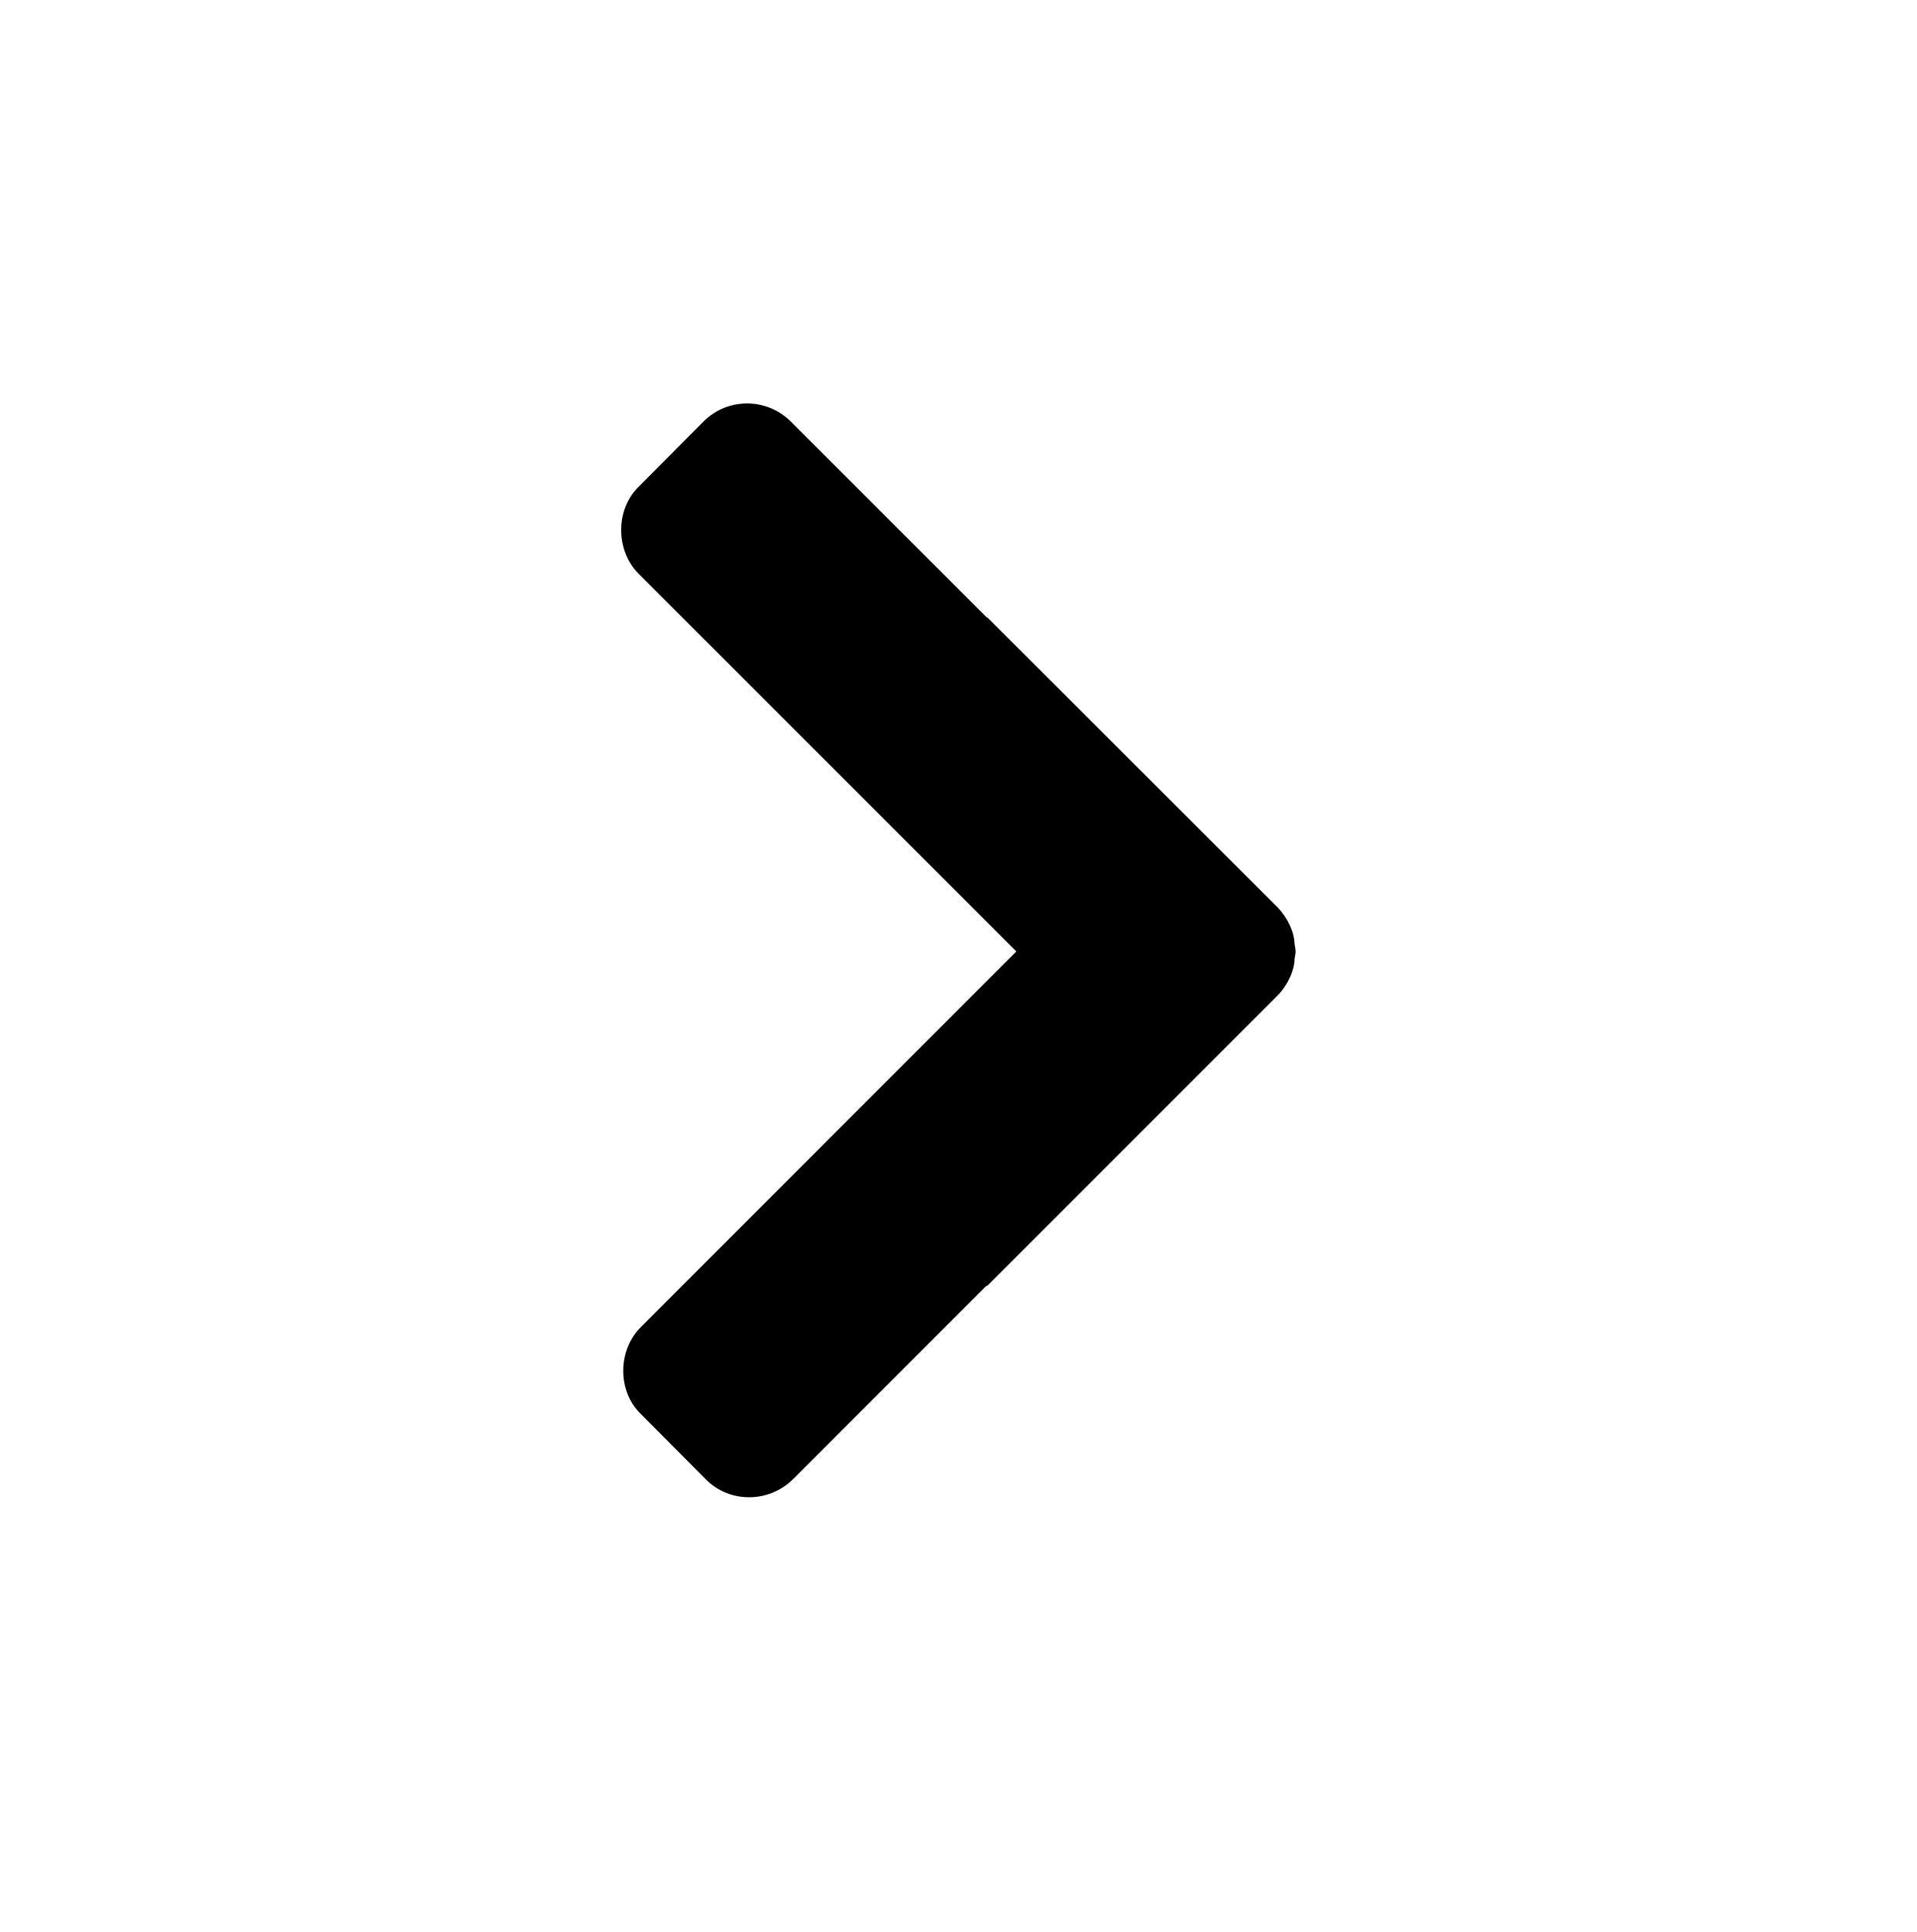
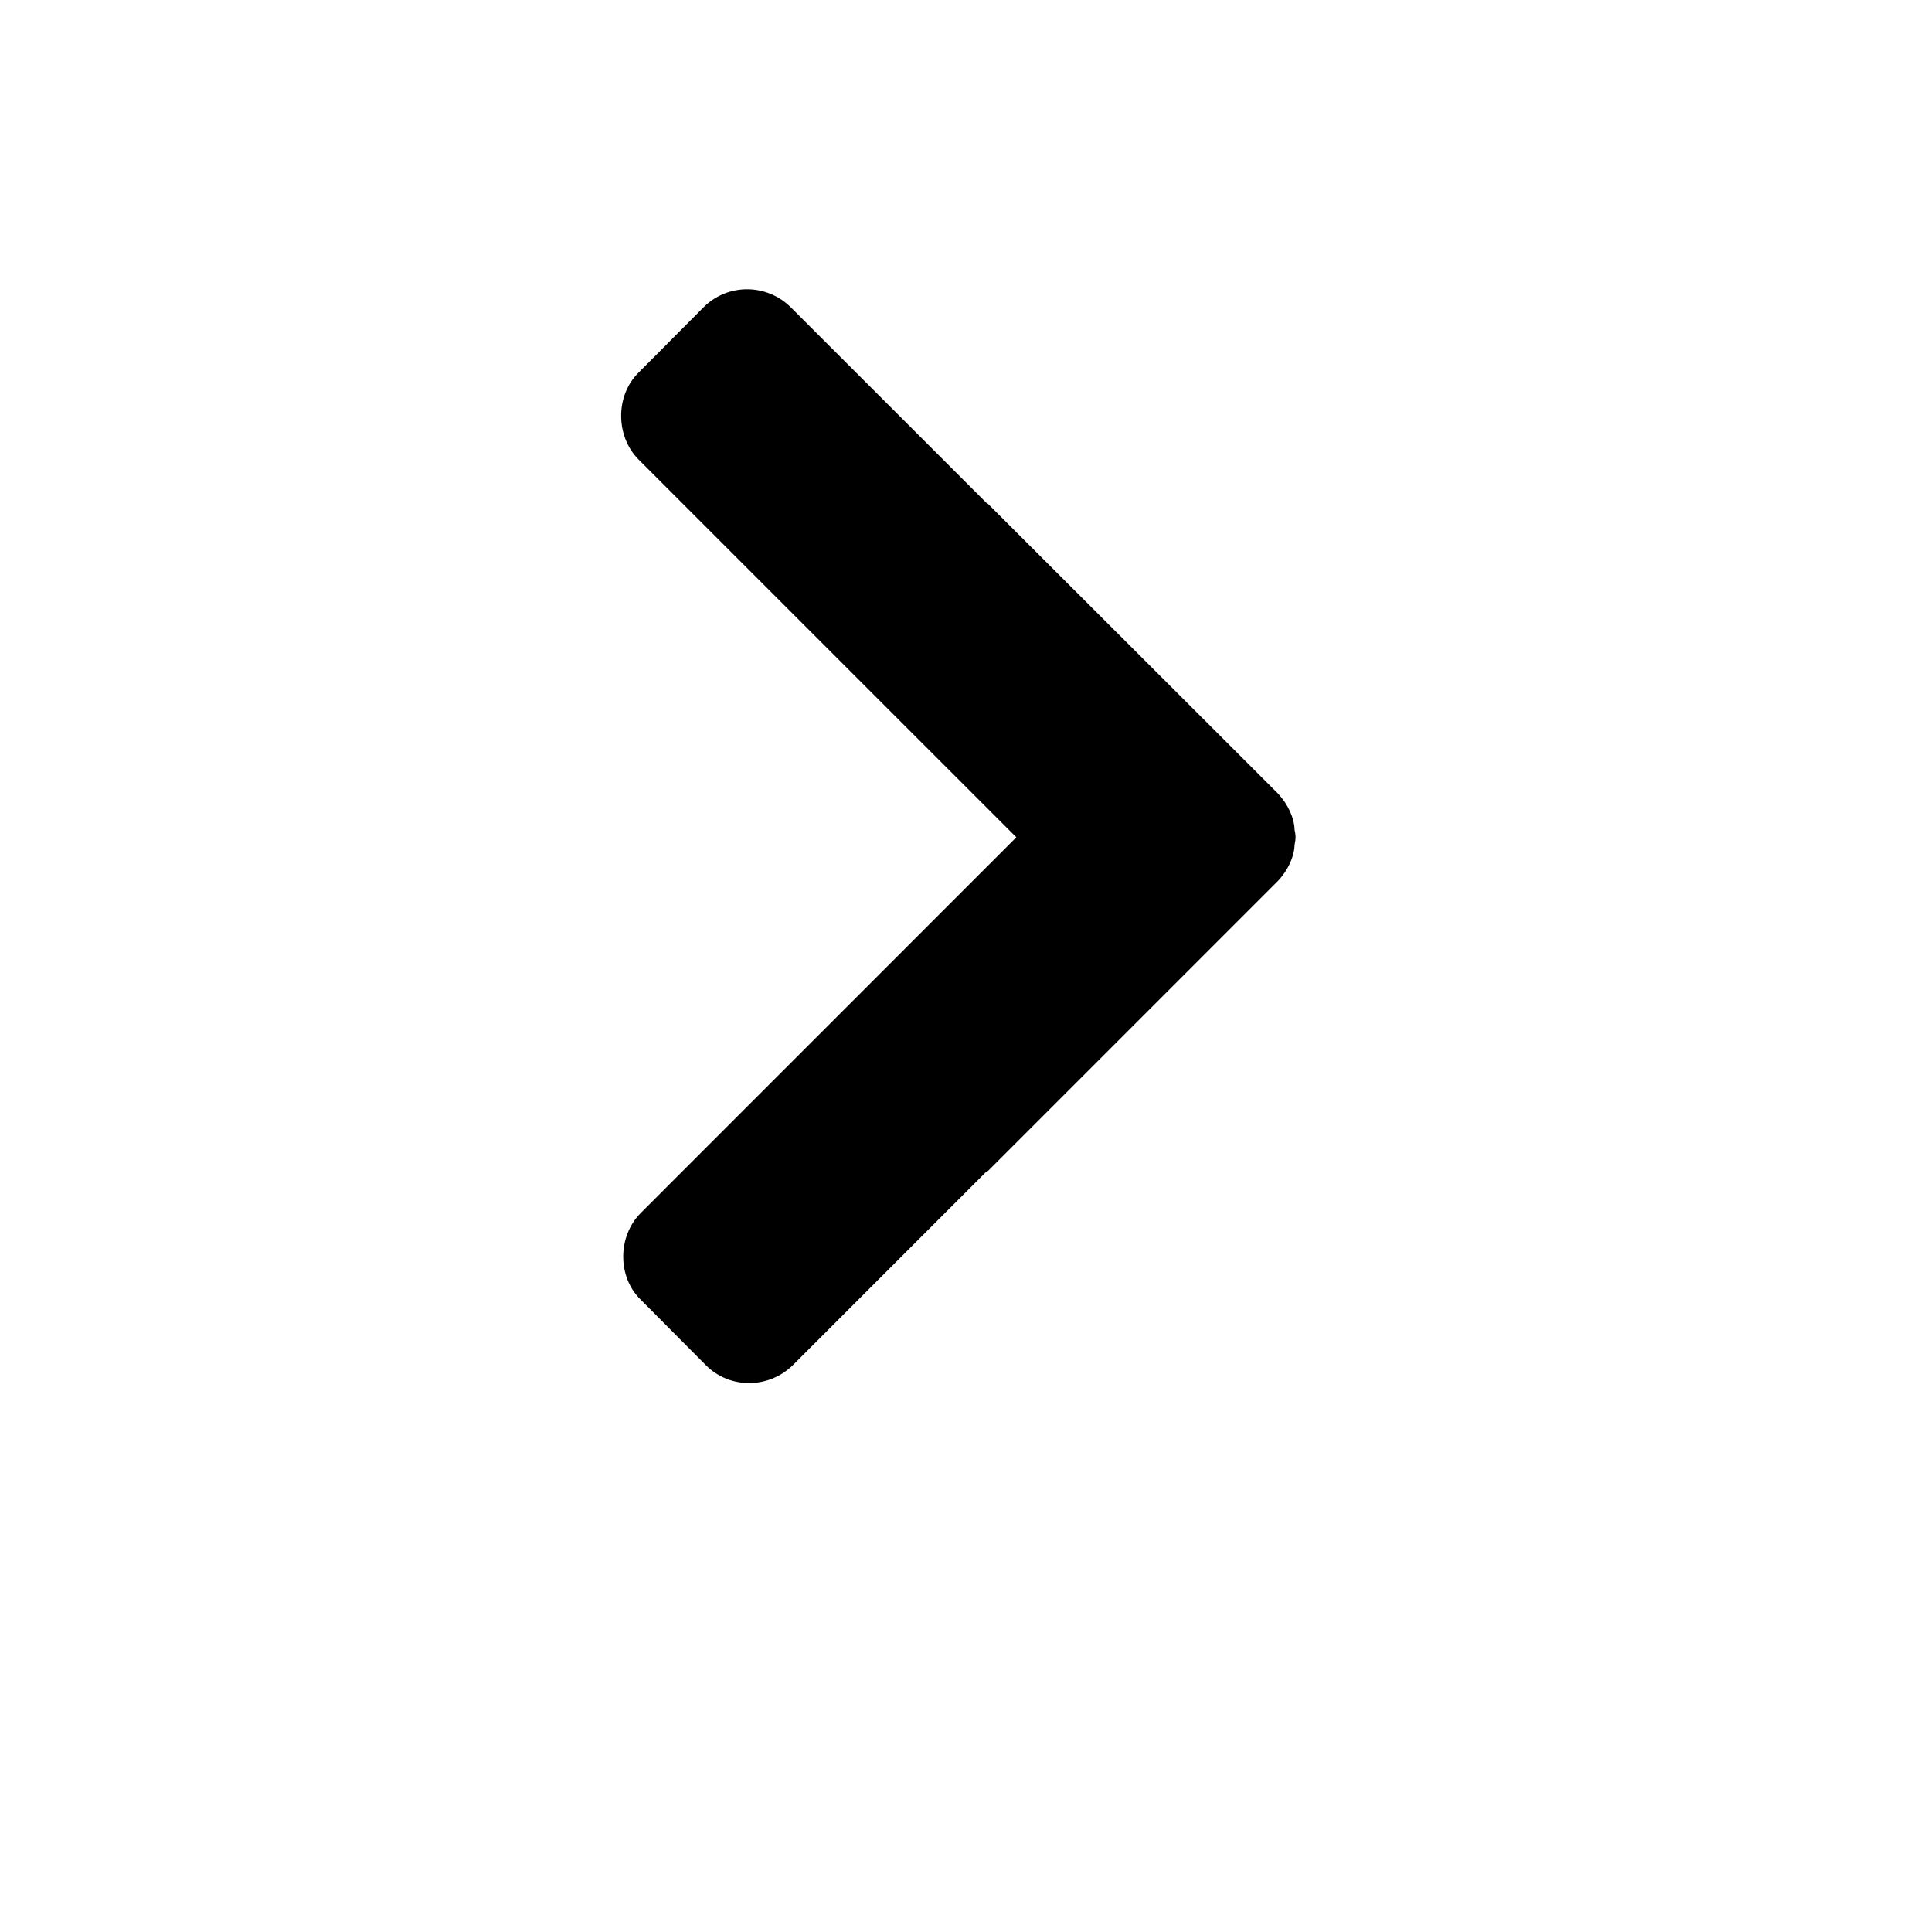
- <svg xmlns="http://www.w3.org/2000/svg" version="1.1" id="Layer_2" x="0px" y="0px" width="128px" height="129px" viewBox="0 0 128 129" enable-background="new 0 0 128 129" xml:space="preserve">
-   <path d="M86.518,63.519c0-0.135-0.038-0.382-0.066-0.487c-0.018-0.775-0.433-1.702-1.111-2.425L65.96,41.249  c-0.05-0.026-0.095-0.044-0.123-0.083L52.813,28.149c-1.604-1.6-4.194-1.616-5.807-0.029l-4.37,4.394  c-1.548,1.527-1.531,4.236,0,5.785L67.872,63.53l-25.09,25.095c-1.543,1.55-1.555,4.264,0,5.774l4.37,4.393  c1.594,1.588,4.191,1.571,5.809-0.028l12.876-12.877c0.028-0.016,0.073-0.033,0.123-0.061l19.38-19.38  c0.679-0.711,1.094-1.643,1.111-2.406c0.028-0.123,0.066-0.366,0.066-0.5v-0.01V63.519z" />
+ <svg xmlns="http://www.w3.org/2000/svg" version="1.1" x="0px" y="0px" width="128px" height="129px" viewBox="0 0 128 129" enable-background="new 0 0 128 129" xml:space="preserve">
+   <g id="Layer_3">
+ </g>
+   <g id="Layer_2">
+     <path d="M86.518,55.894c0-0.135-0.038-0.382-0.066-0.487c-0.018-0.775-0.433-1.702-1.111-2.425L65.96,33.624   c-0.05-0.026-0.095-0.044-0.123-0.083L52.813,20.524c-1.604-1.6-4.194-1.616-5.807-0.029l-4.37,4.394   c-1.548,1.527-1.531,4.236,0,5.785l25.235,25.232L42.782,81c-1.543,1.55-1.555,4.264,0,5.774l4.37,4.393   c1.594,1.588,4.191,1.571,5.809-0.028l12.876-12.877c0.028-0.016,0.073-0.033,0.123-0.061l19.38-19.38   c0.679-0.711,1.094-1.643,1.111-2.406c0.028-0.123,0.066-0.366,0.066-0.5v-0.01V55.894z" />
+   </g>
</svg>
